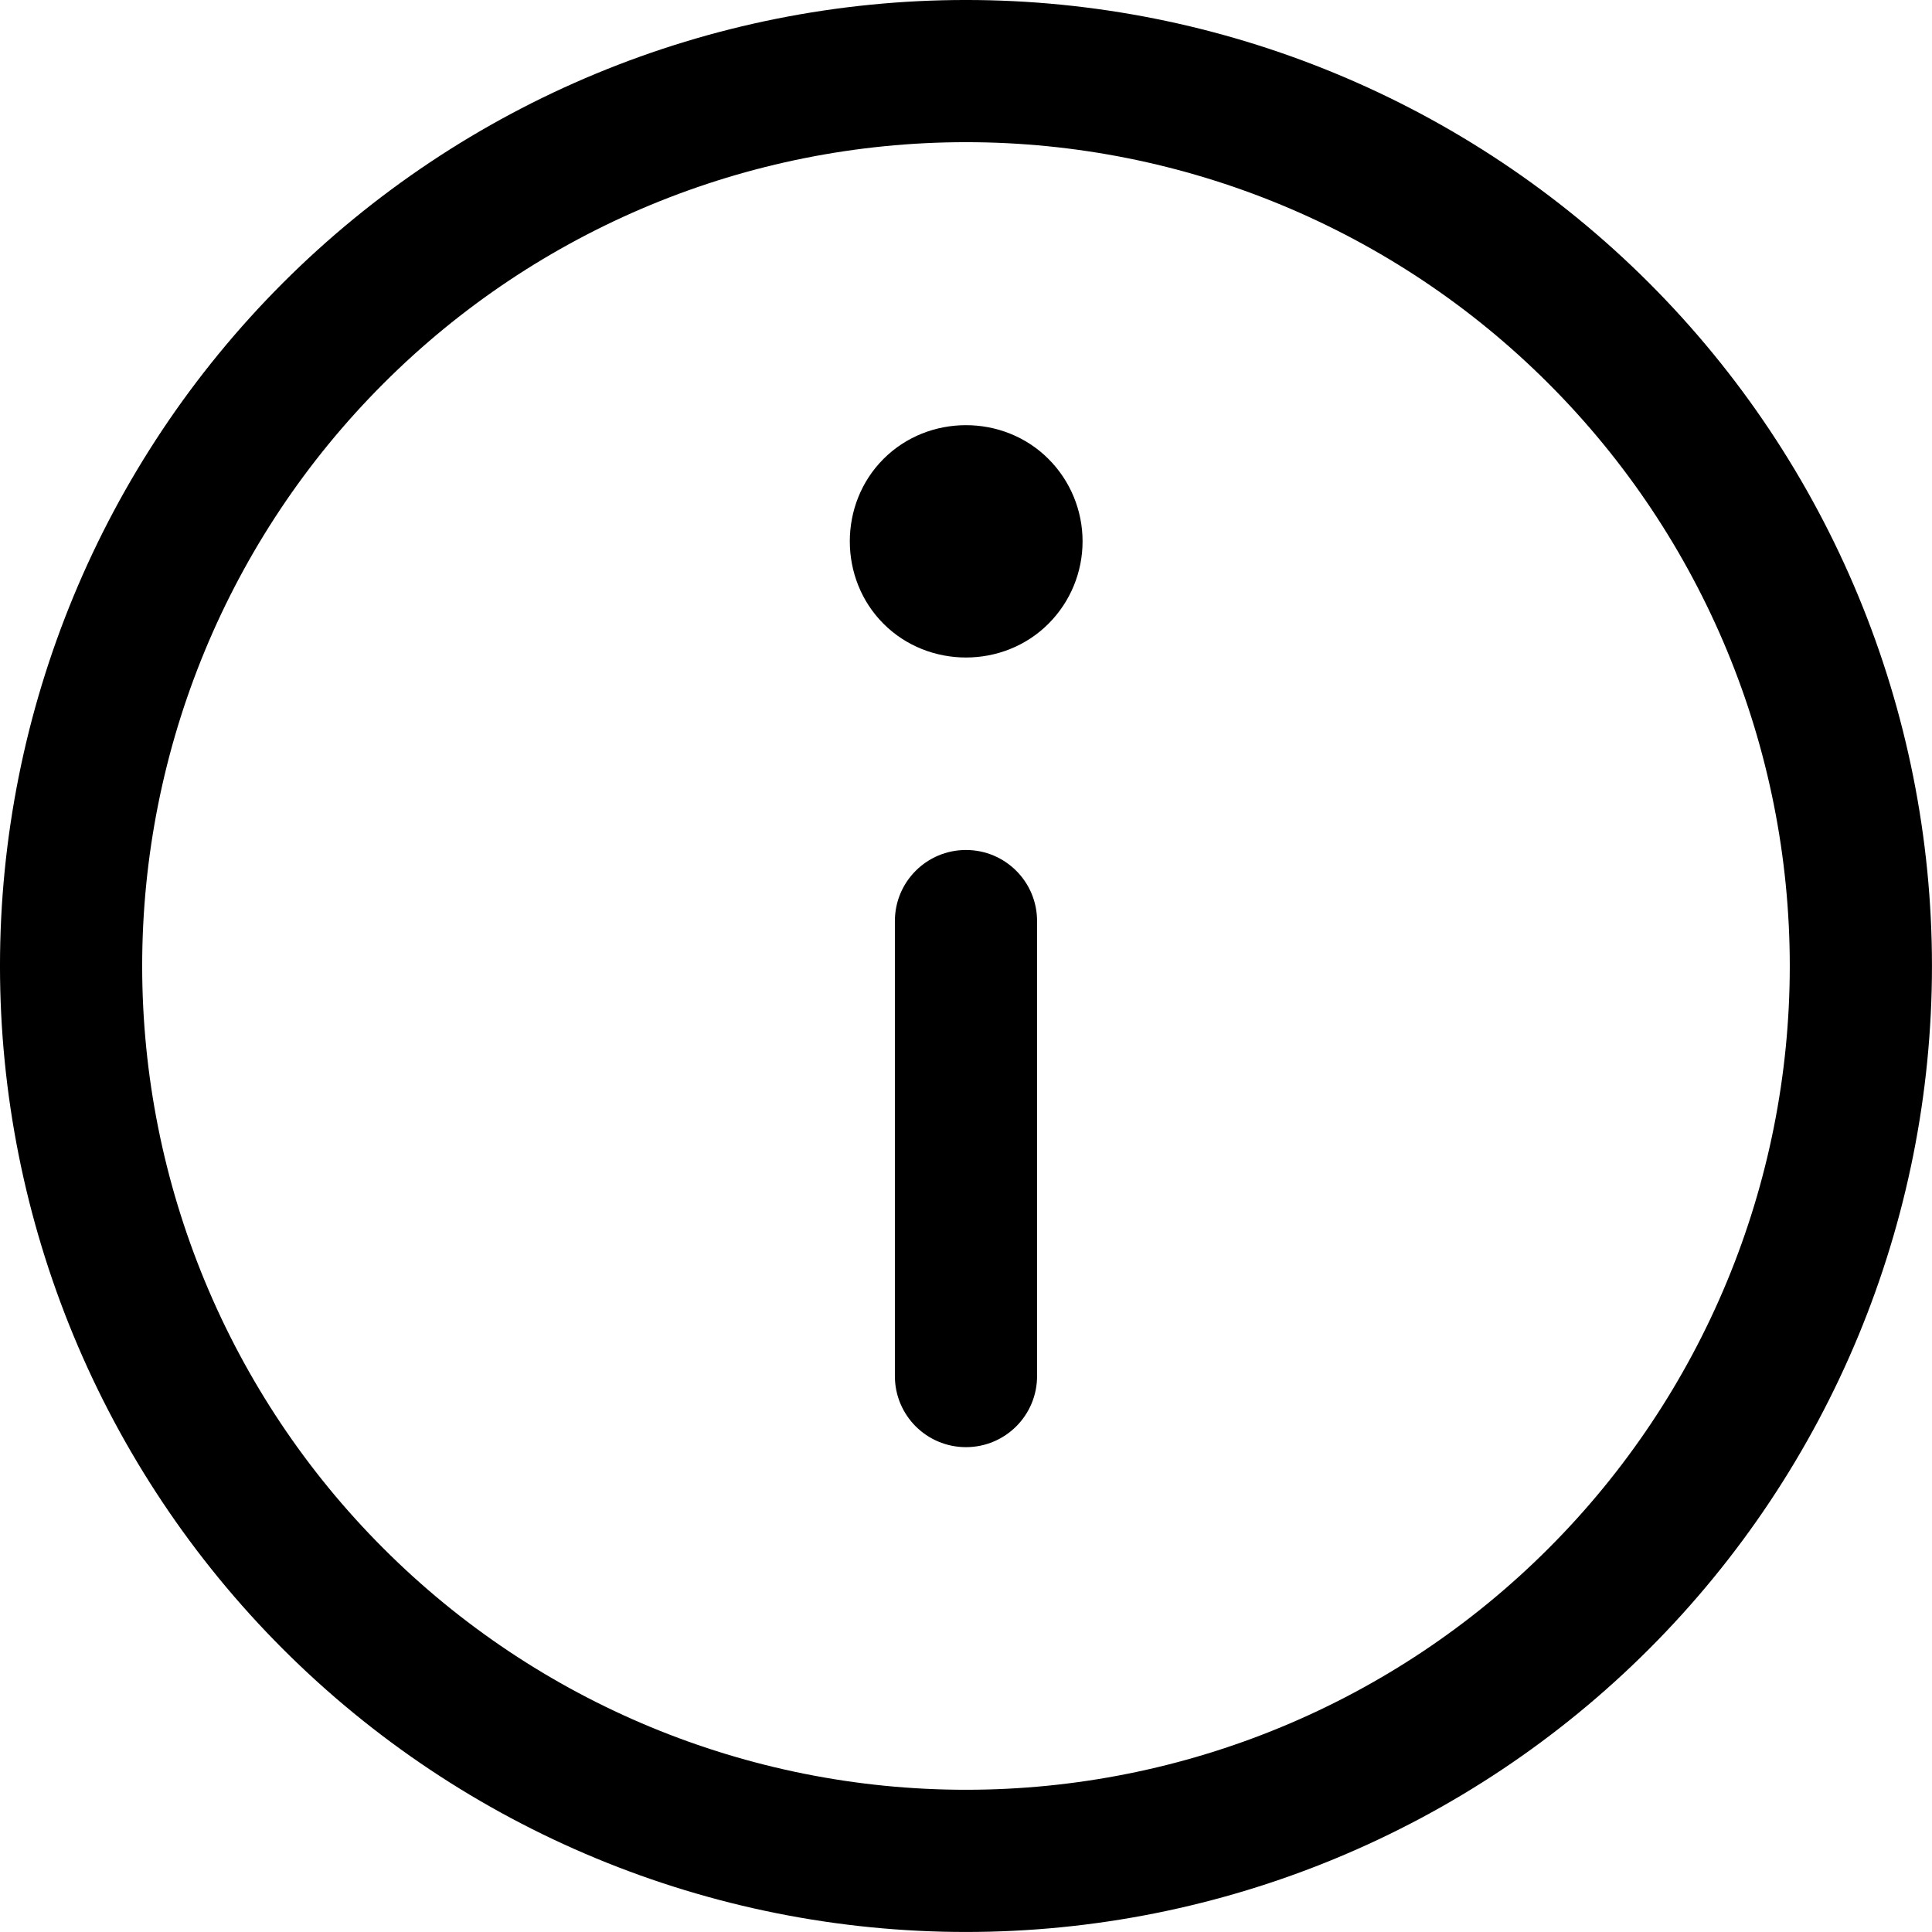
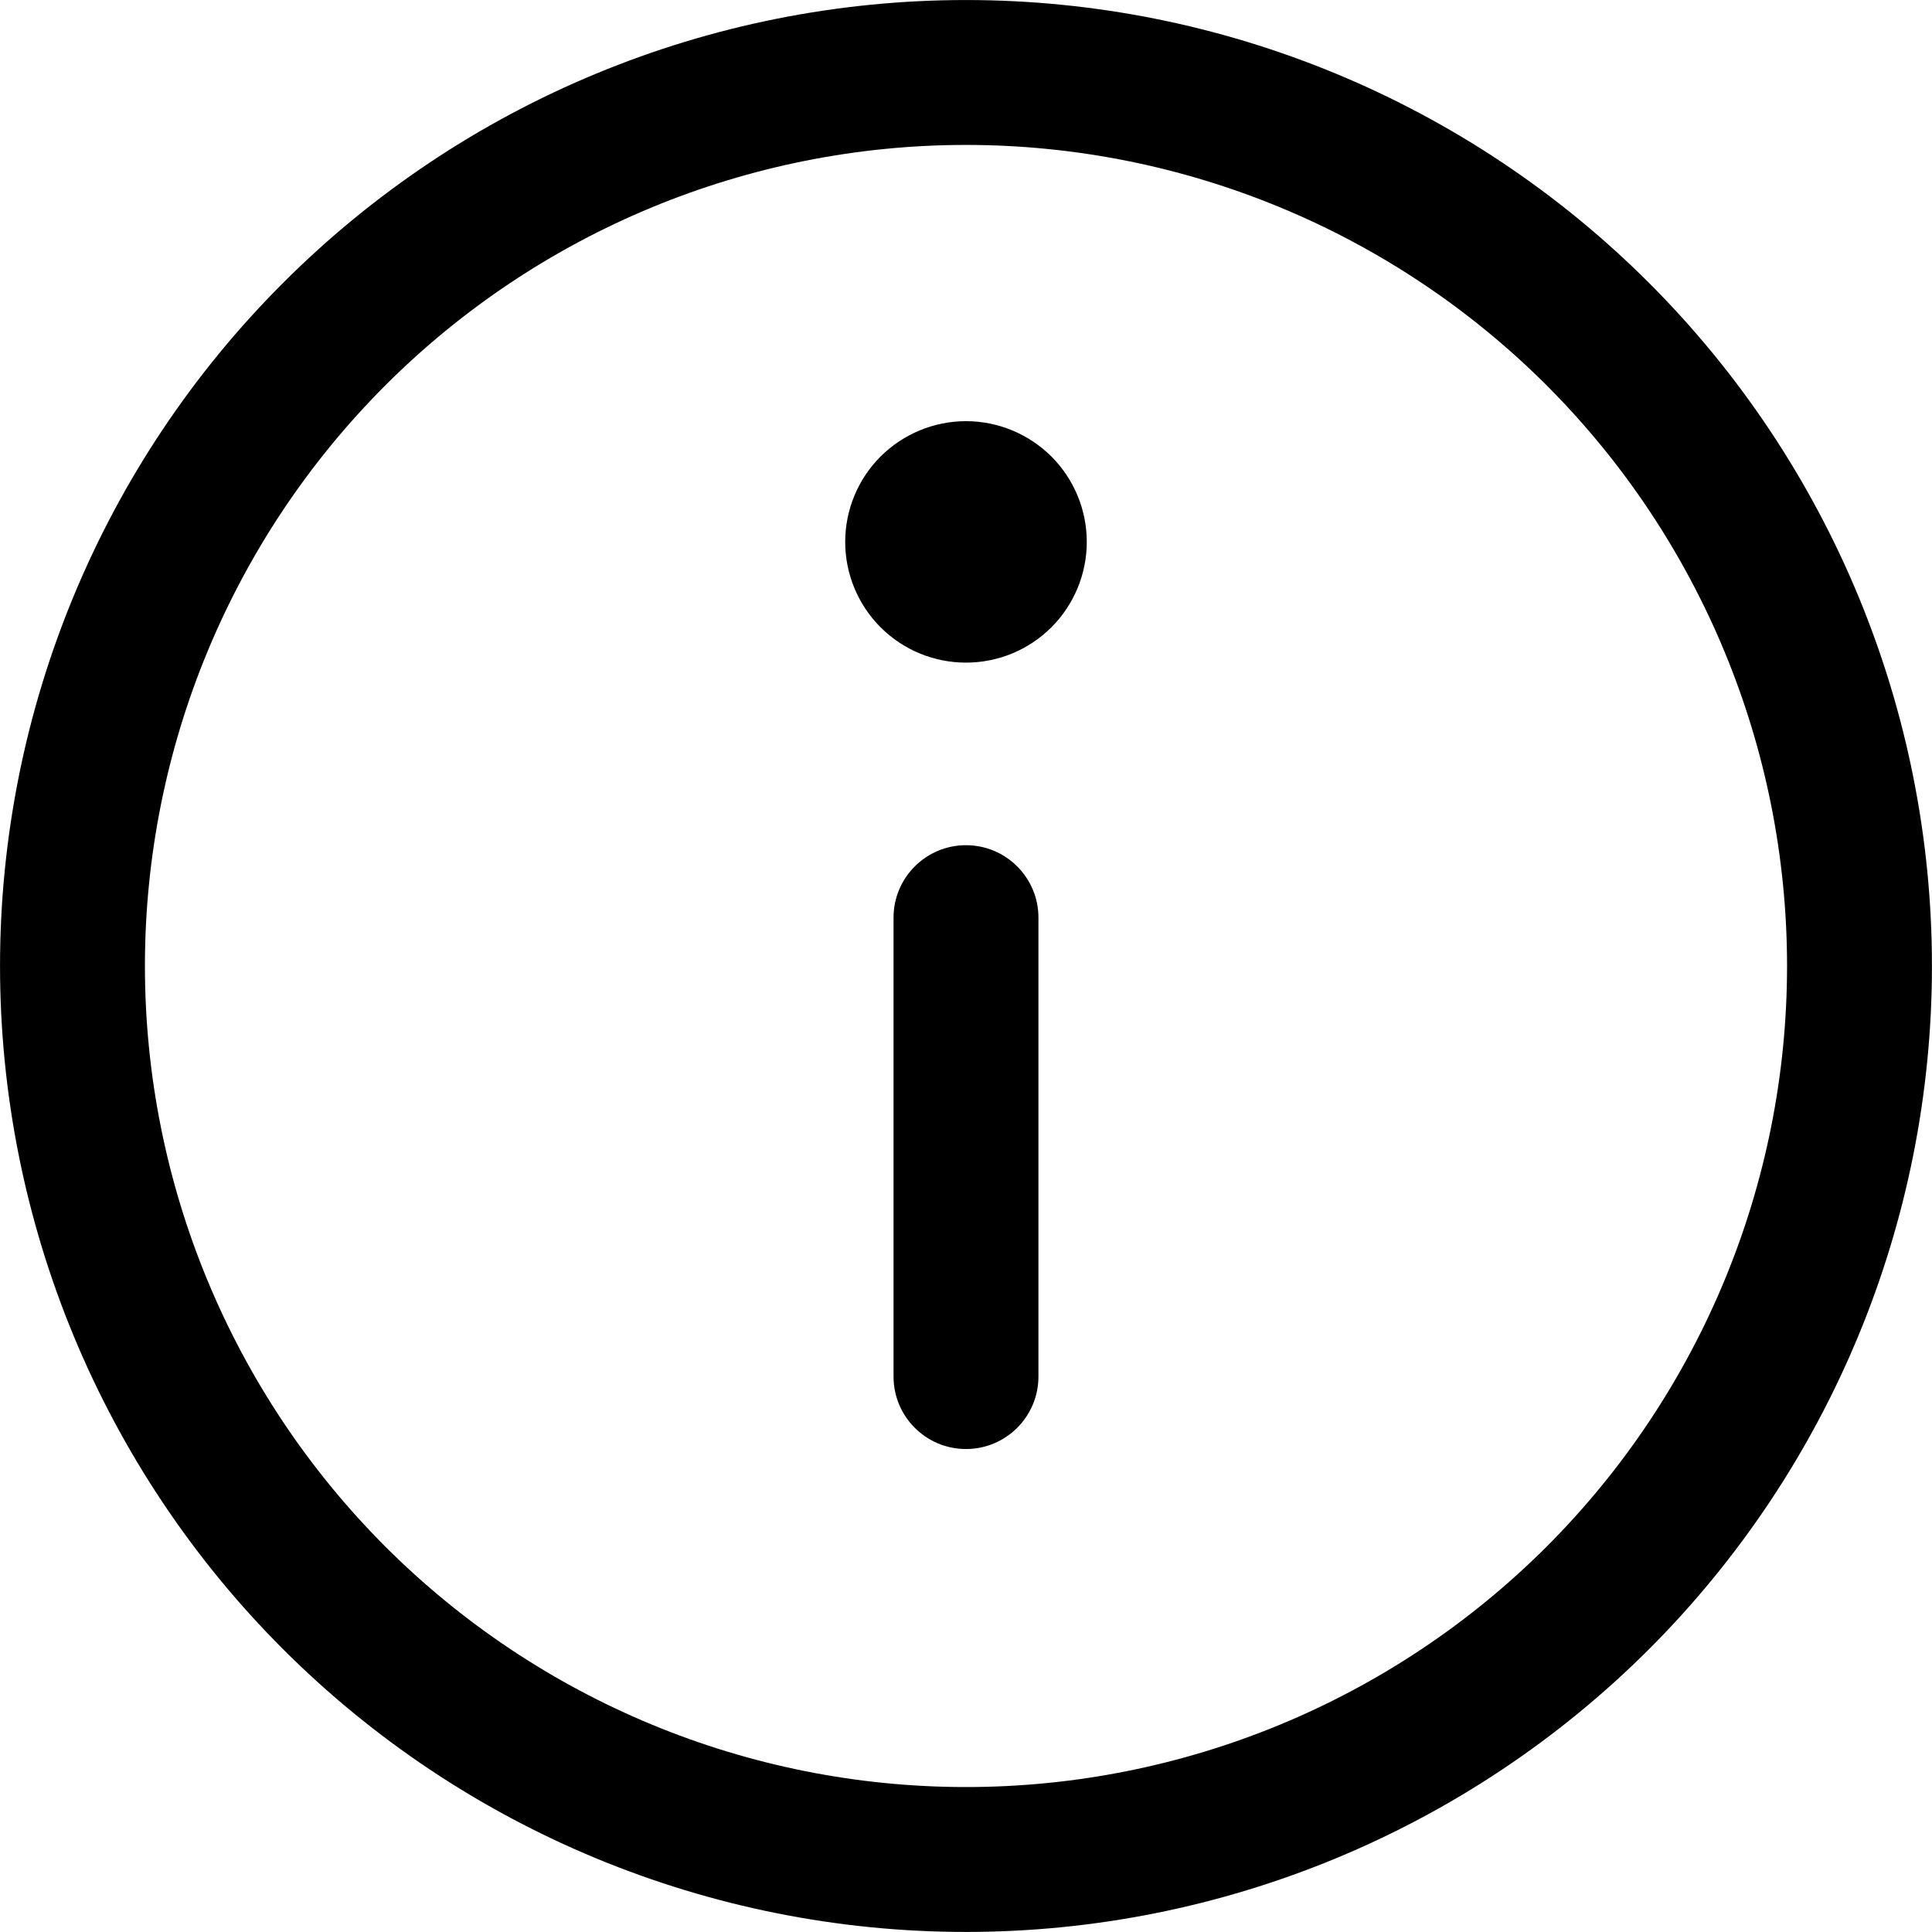
- <svg width="20" height="20" version="1.1" viewBox="0 0 12.718 12.718">
-   <g id="s" transform="matrix(0.79866 0 0 0.79866 -1.62775 -1.62775)">
-     <path d="M17.962 10C17.962 7.888 17.123 5.863 15.63 4.37C14.137 2.877 12.111 2.038 10 2.038C7.888 2.038 5.863 2.877 4.37 4.37C2.877 5.863 2.038 7.888 2.038 10C2.038 12.111 2.877 14.137 4.37 15.63C5.863 17.123 7.888 17.962 10 17.962C12.111 17.962 14.137 17.123 15.63 15.63C17.123 14.137 17.962 12.111 17.962 10ZM16.79 10C16.79 11.801 16.075 13.528 14.801 14.801C13.528 16.075 11.801 16.79 10 16.79C8.199 16.79 6.472 16.075 5.199 14.801C3.925 13.528 3.21 11.801 3.21 10C3.21 8.199 3.925 6.472 5.199 5.199C6.472 3.925 8.199 3.21 10 3.21C11.801 3.21 13.528 3.925 14.801 5.199C16.075 6.472 16.79 8.199 16.79 10ZM10.375 6.5C10.375 6.401 10.335 6.305 10.265 6.235C10.195 6.165 10.1 6.125 10 6.125C9.9 6.125 9.805 6.165 9.735 6.235C9.665 6.305 9.625 6.401 9.625 6.5C9.625 6.599 9.665 6.695 9.735 6.765C9.805 6.835 9.9 6.875 10 6.875C10.1 6.875 10.195 6.835 10.265 6.765C10.335 6.695 10.375 6.599 10.375 6.5ZM10.961 6.5C10.961 6.245 10.86 6.001 10.68 5.821L10.679 5.82C10.309 5.45 9.691 5.45 9.321 5.82L9.32 5.821C8.95 6.191 8.95 6.809 9.32 7.179L9.321 7.18C9.691 7.55 10.309 7.55 10.679 7.18L10.68 7.179C10.86 6.999 10.961 6.755 10.961 6.5ZM9.414 9.63L9.414 13.38C9.414 13.704 9.676 13.966 10 13.966C10.324 13.966 10.586 13.704 10.586 13.38L10.586 9.63C10.586 9.306 10.324 9.044 10 9.044C9.676 9.044 9.414 9.306 9.414 9.63Z" />
+ <svg width="18" height="18" version="1.1" viewBox="0 0 13.311 13.311">
+   <g id="s" transform="matrix(0.79866 0 0 0.79866 -1.33118 -1.33118)">
+     <path d="M18.333 10C18.333 7.79 17.455 5.67 15.893 4.108C14.33 2.545 12.21 1.667 10 1.667C7.79 1.667 5.67 2.545 4.108 4.108C2.545 5.67 1.667 7.79 1.667 10C1.667 12.21 2.545 14.33 4.108 15.893C5.67 17.455 7.79 18.333 10 18.333C12.21 18.333 14.33 17.455 15.893 15.893C17.455 14.33 18.333 12.21 18.333 10ZM17.083 10C17.083 11.879 16.337 13.68 15.009 15.009C13.68 16.337 11.879 17.083 10 17.083C8.121 17.083 6.32 16.337 4.991 15.009C3.663 13.68 2.917 11.879 2.917 10C2.917 8.121 3.663 6.32 4.991 4.991C6.32 3.663 8.121 2.917 10 2.917C11.879 2.917 13.68 3.663 15.009 4.991C16.337 6.32 17.083 8.121 17.083 10ZM11.042 6.342C11.042 6.065 10.932 5.8 10.737 5.605C10.541 5.41 10.276 5.3 10 5.3C9.724 5.3 9.459 5.41 9.263 5.605C9.068 5.8 8.958 6.065 8.958 6.342C8.958 6.618 9.068 6.883 9.263 7.078C9.459 7.274 9.724 7.383 10 7.383C10.276 7.383 10.541 7.274 10.737 7.078C10.932 6.883 11.042 6.618 11.042 6.342ZM9.375 9.583L9.375 13.542C9.375 13.887 9.655 14.167 10 14.167C10.345 14.167 10.625 13.887 10.625 13.542L10.625 9.583C10.625 9.238 10.345 8.958 10 8.958C9.655 8.958 9.375 9.238 9.375 9.583Z" />
  </g>
</svg>
